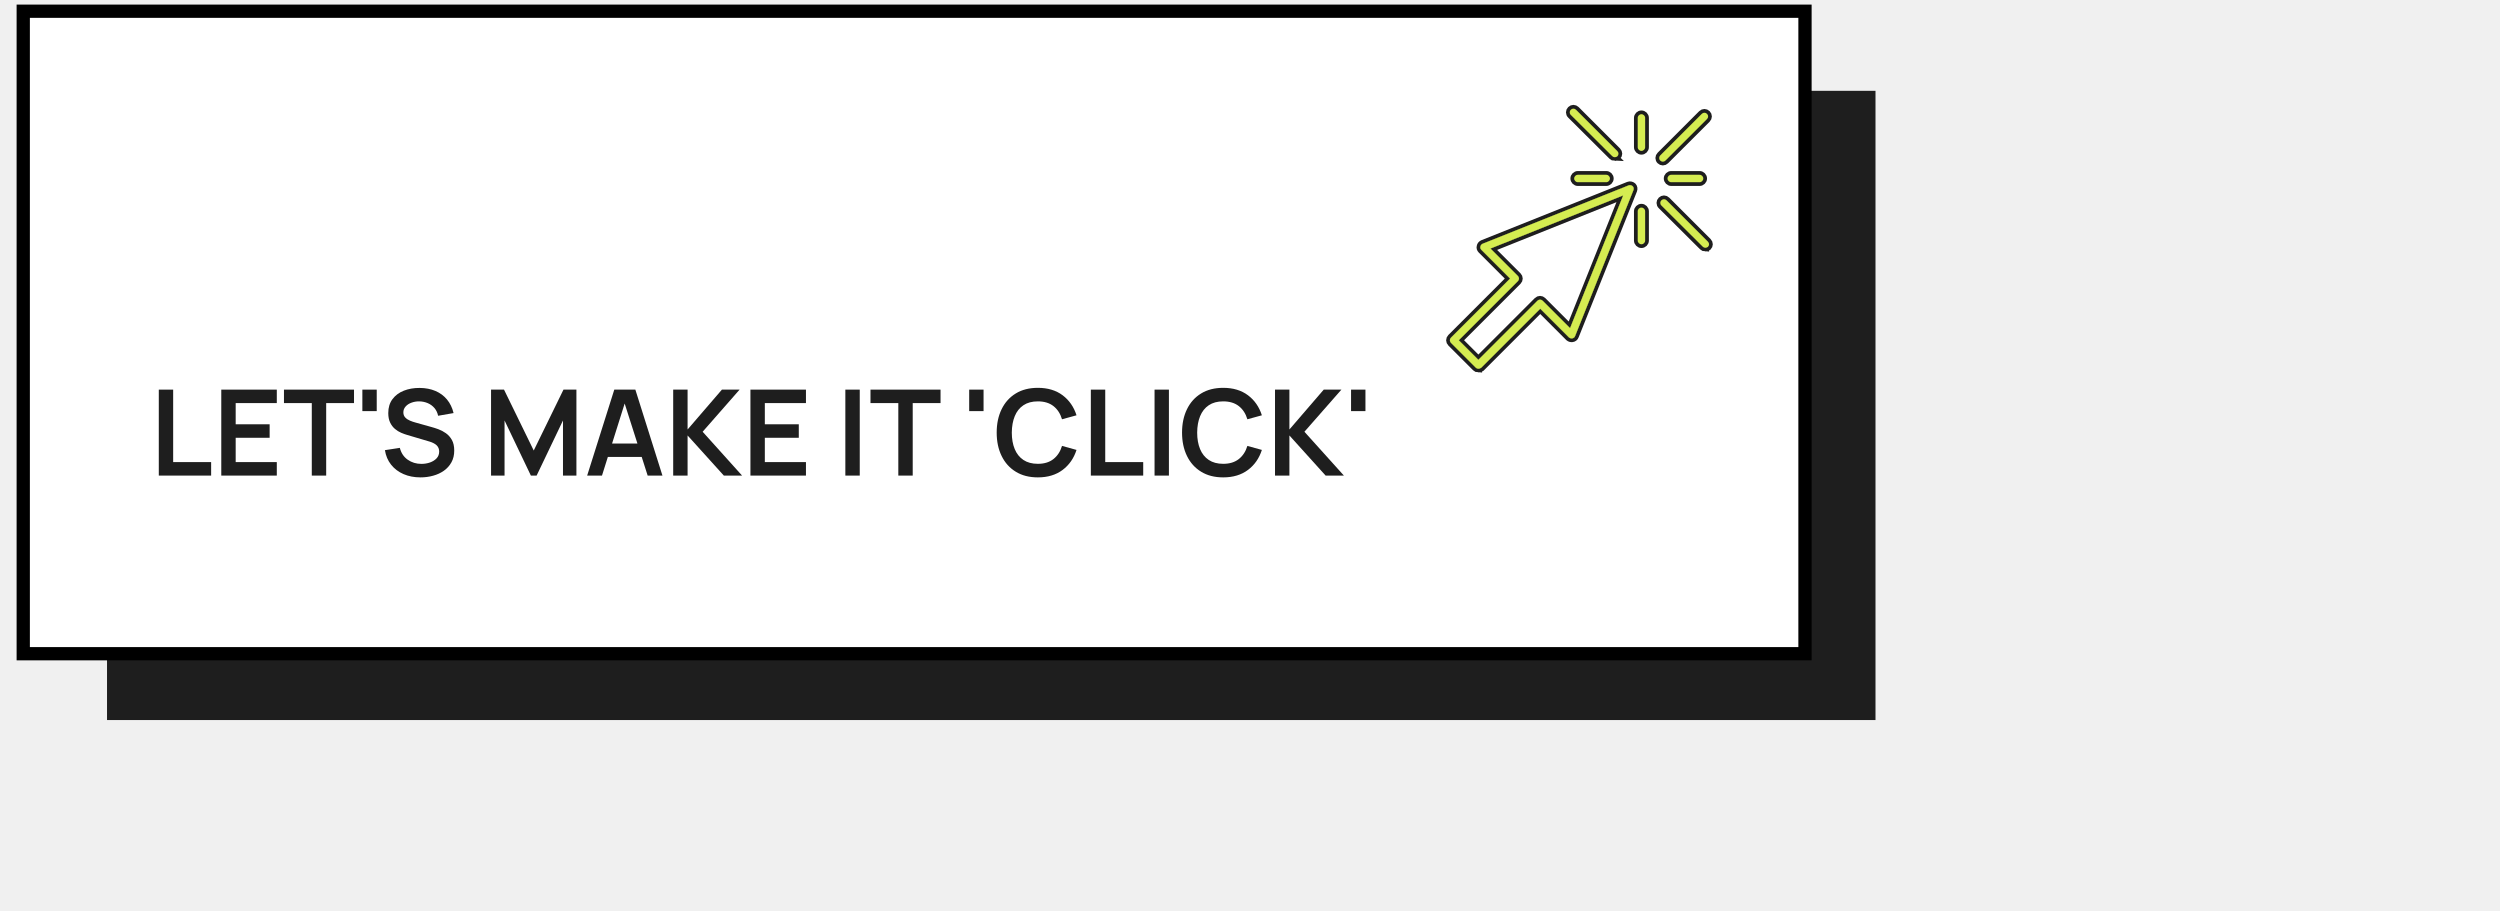
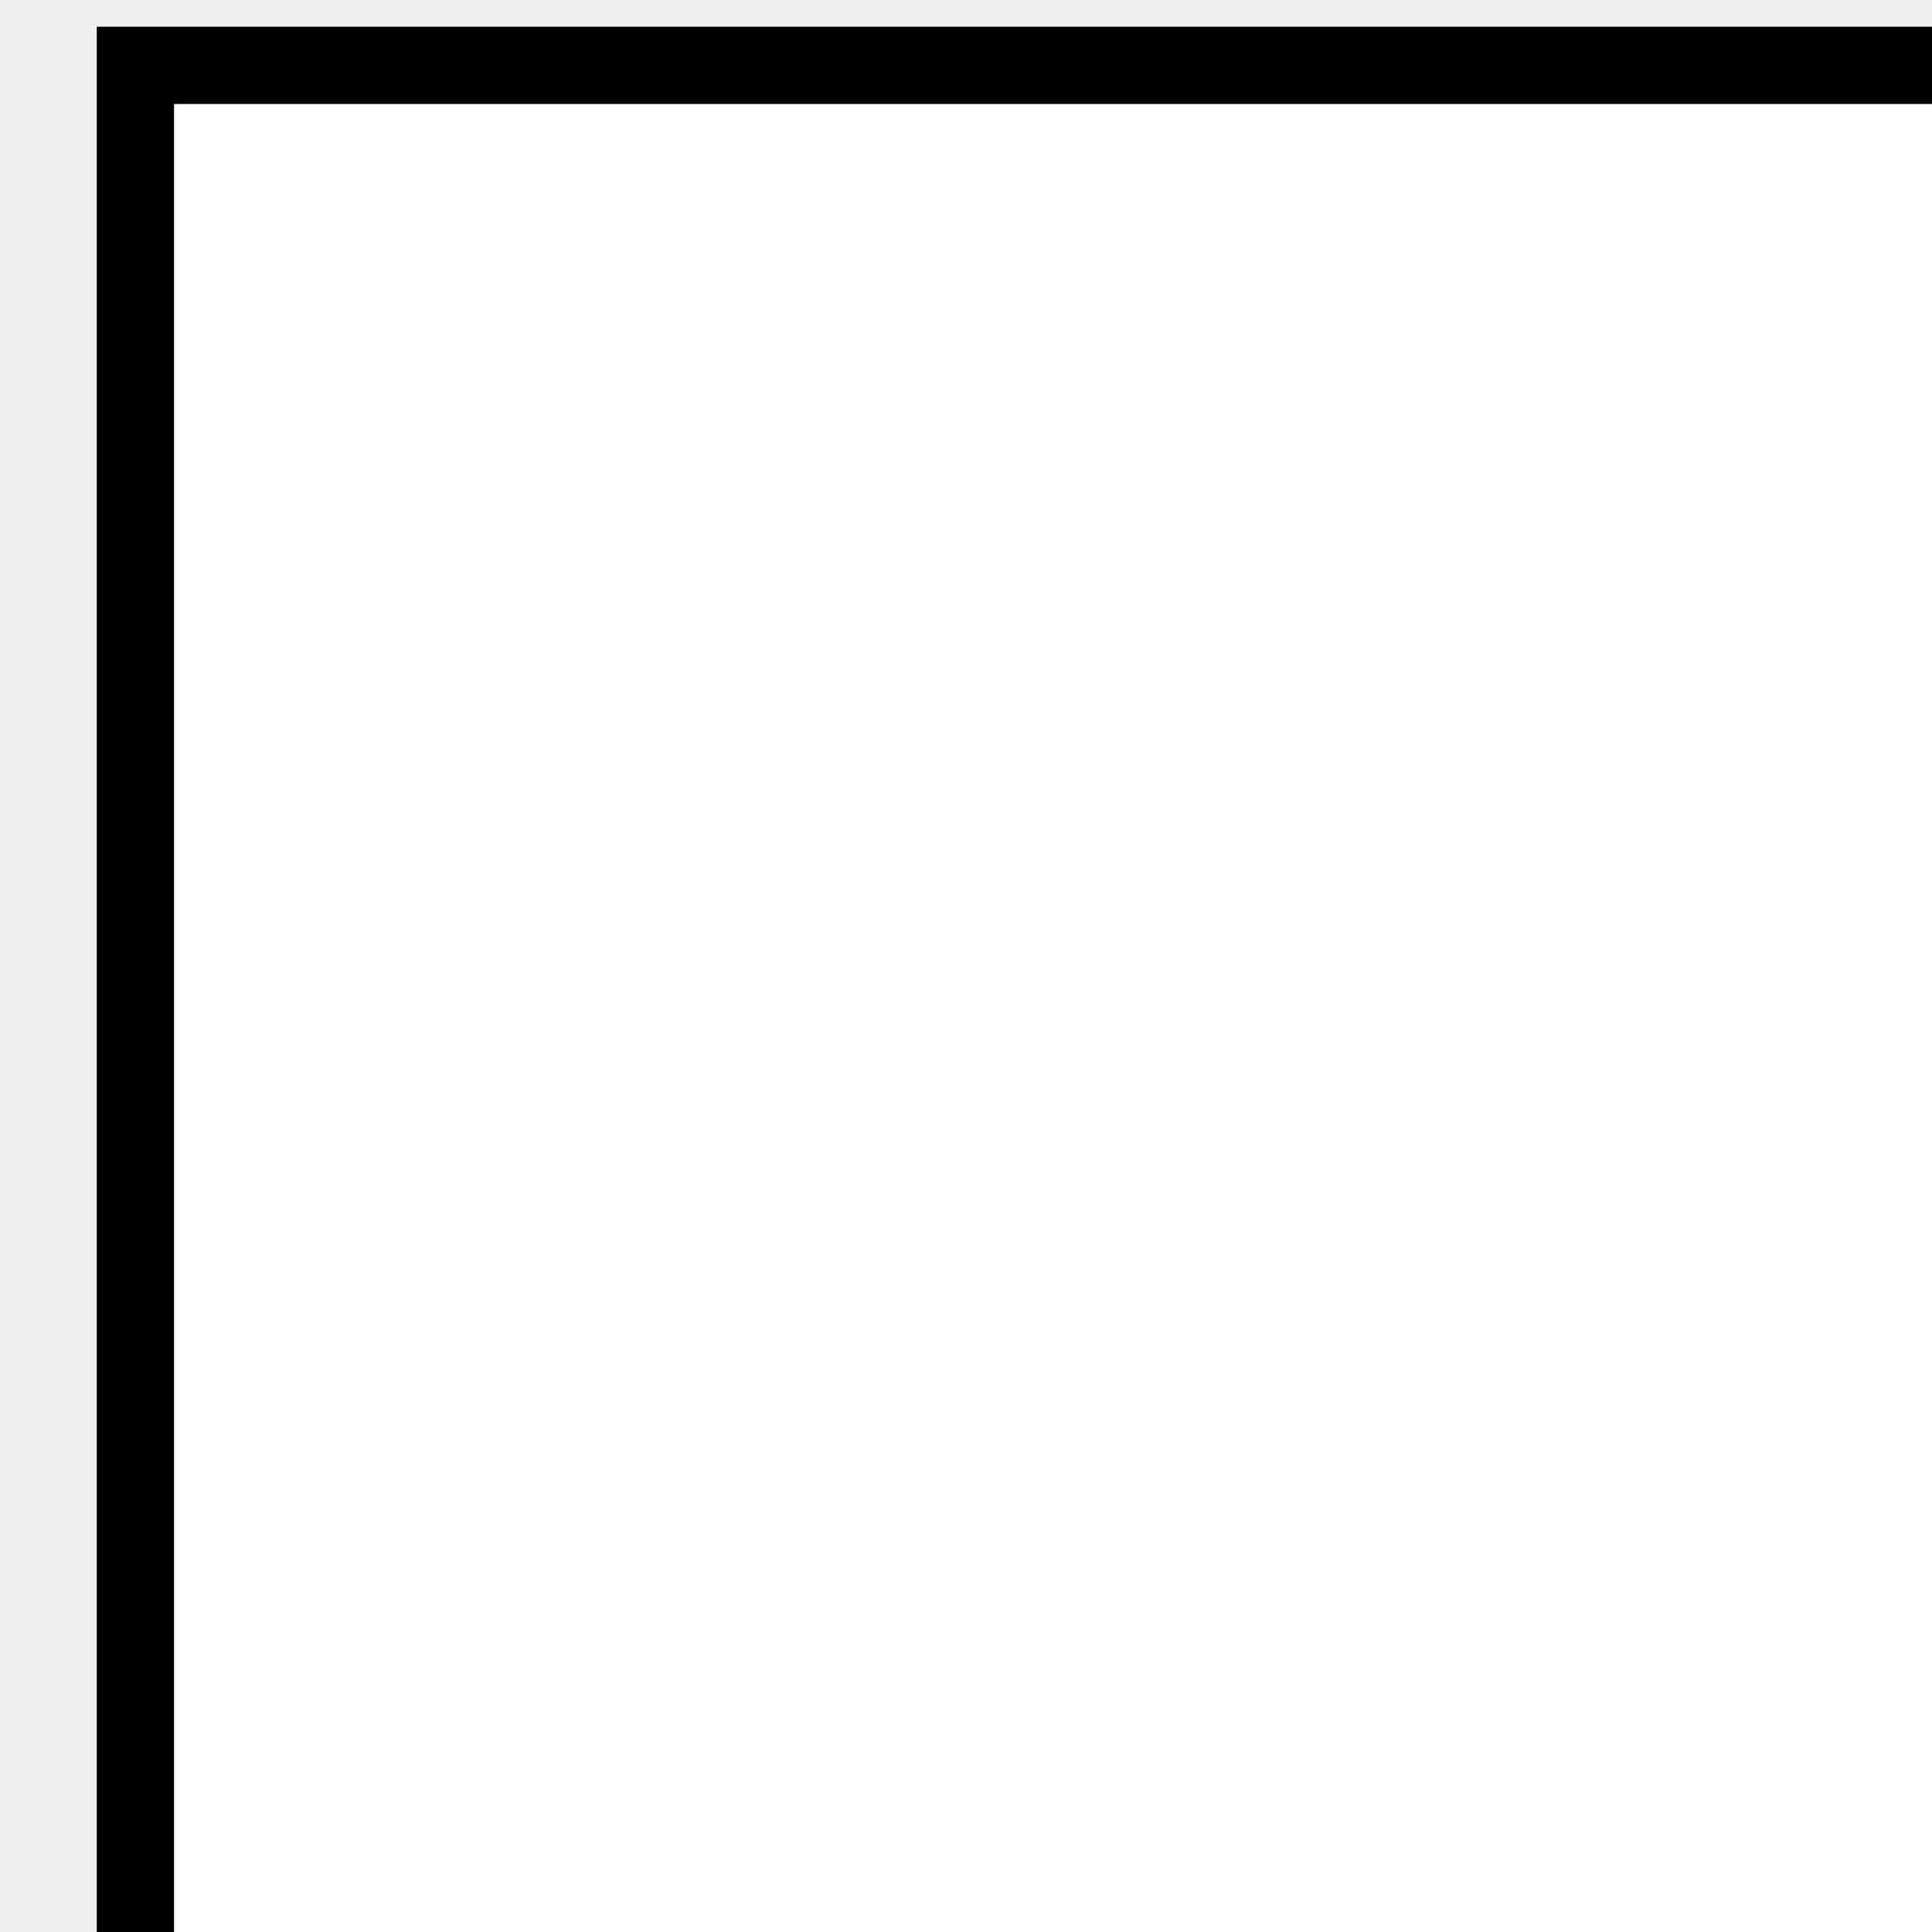
- <svg xmlns="http://www.w3.org/2000/svg" version="1.1">
+ <svg xmlns="http://www.w3.org/2000/svg" version="1.1" viewBox="0 0 100 100">
  <svg xml:space="preserve" data-version="2" data-id="lg_MutCME2ls0dpJKILHv" x="0" y="0">
    <rect width="100%" height="100%" fill="transparent" />
    <rect width="609.13" height="216.73" x="-304.56" y="-108.37" fill="#1e1e1e" paint-order="stroke" rx="0" ry="0" transform="translate(298.88 122.25)scale(.8754)" vector-effect="non-scaling-stroke" />
    <rect width="609.13" height="216.73" x="-304.56" y="-108.37" fill="#fff" stroke="#000" stroke-width="8" paint-order="stroke" rx="0" ry="0" transform="translate(275.62 100.25)scale(.8754)" vector-effect="non-scaling-stroke" />
    <path fill="#1e1e1e" d="M47.881 143.4v-25.92h4.33v21.85h11.45v4.07Z" />
    <rect width="15.78" height="25.92" x="-7.89" y="-12.96" fill="none" rx="0" ry="0" transform="translate(56.27 130.94)" />
    <path fill="#1e1e1e" d="M66.721 143.4v-25.92h16.74v4.06h-12.4v6.39h10.24V132h-10.24v7.33h12.4v4.07Z" />
    <rect width="16.74" height="25.92" x="-8.37" y="-12.96" fill="none" rx="0" ry="0" transform="translate(75.6 130.94)" />
    <path fill="#1e1e1e" d="M94.011 143.4v-21.86h-8.39v-4.06h21.12v4.06h-8.39v21.86Z" />
    <rect width="21.12" height="25.92" x="-10.56" y="-12.96" fill="none" rx="0" ry="0" transform="translate(96.68 130.94)" />
    <path fill="#1e1e1e" d="M109.261 123.96v-6.48h4.33v6.48Z" />
    <rect width="4.33" height="6.48" x="-2.17" y="-3.24" fill="none" rx="0" ry="0" transform="translate(111.93 121.22)" />
    <path fill="#1e1e1e" d="M126.791 143.94q-2.85 0-5.12-.99-2.28-.99-3.75-2.84-1.46-1.84-1.86-4.38l4.5-.69q.58 2.31 2.37 3.57 1.79 1.26 4.13 1.26 1.38 0 2.61-.43 1.22-.44 1.99-1.26.76-.83.76-2.04 0-.54-.18-1-.18-.46-.53-.82-.35-.36-.9-.65-.55-.3-1.27-.52l-6.69-1.98q-.87-.25-1.87-.67-1-.42-1.89-1.17-.89-.75-1.45-1.91-.57-1.16-.57-2.87 0-2.5 1.27-4.2 1.27-1.7 3.42-2.55 2.15-.85 4.78-.83 2.66.02 4.75.91t3.49 2.58q1.4 1.7 1.98 4.09l-4.66.81q-.29-1.37-1.11-2.33-.82-.96-2-1.47-1.18-.5-2.51-.54-1.29-.02-2.4.39-1.11.4-1.78 1.16-.68.76-.68 1.76 0 .96.58 1.56.57.6 1.43.95.85.36 1.74.59l4.64 1.3q.95.25 2.14.68 1.19.43 2.29 1.21 1.1.77 1.81 2.03.71 1.26.71 3.2 0 2.02-.84 3.54t-2.26 2.53q-1.42 1.01-3.25 1.51-1.82.51-3.82.51" />
    <rect width="20.9" height="26.98" x="-10.45" y="-13.49" fill="none" rx="0" ry="0" transform="translate(127.01 130.95)" />
    <path fill="#1e1e1e" d="M148.061 143.4v-25.92h3.91l8.96 18.36 8.97-18.36h3.9v25.92h-4.05v-16.62l-7.95 16.62h-1.73l-7.94-16.62v16.62Z" />
    <rect width="25.74" height="25.92" x="-12.87" y="-12.96" fill="none" rx="0" ry="0" transform="translate(161.43 130.94)" />
    <path fill="#1e1e1e" d="m177.041 143.4 8.18-25.92h6.35l8.17 25.92h-4.46l-7.42-23.26h.97l-7.32 23.26Zm4.56-5.62v-4.05h13.61v4.05Z" />
    <rect width="22.7" height="25.92" x="-11.35" y="-12.96" fill="none" rx="0" ry="0" transform="translate(188.9 130.94)" />
    <path fill="#1e1e1e" d="M202.981 143.4v-25.92h4.34v12.02l10.35-12.02h5.33l-11.14 12.7 11.89 13.22h-5.5l-10.93-12.1v12.1Z" />
    <rect width="20.77" height="25.92" x="-10.38" y="-12.96" fill="none" rx="0" ry="0" transform="translate(213.87 130.94)" />
    <path fill="#1e1e1e" d="M226.271 143.4v-25.92h16.74v4.06h-12.4v6.39h10.24V132h-10.24v7.33h12.4v4.07Z" />
    <rect width="16.74" height="25.92" x="-8.37" y="-12.96" fill="none" rx="0" ry="0" transform="translate(235.14 130.94)" />
    <path fill="#1e1e1e" d="M254.891 143.4v-25.92h4.34v25.92Z" />
    <rect width="4.34" height="25.92" x="-2.17" y="-12.96" fill="none" rx="0" ry="0" transform="translate(257.56 130.94)" />
    <path fill="#1e1e1e" d="M270.861 143.4v-21.86h-8.39v-4.06h21.12v4.06h-8.39v21.86Z" />
    <rect width="21.12" height="25.92" x="-10.56" y="-12.96" fill="none" rx="0" ry="0" transform="translate(273.53 130.94)" />
    <path fill="#1e1e1e" d="M292.231 123.96v-6.48h4.33v6.48Z" />
    <rect width="4.33" height="6.48" x="-2.17" y="-3.24" fill="none" rx="0" ry="0" transform="translate(294.9 121.22)" />
    <path fill="#1e1e1e" d="M312.931 143.94q-3.89 0-6.66-1.71-2.78-1.7-4.26-4.74-1.49-3.04-1.49-7.05 0-4.02 1.49-7.06 1.48-3.04 4.26-4.74 2.77-1.7 6.66-1.7 4.48 0 7.47 2.24 2.98 2.24 4.19 6.04l-4.37 1.2q-.76-2.54-2.58-3.97-1.82-1.43-4.71-1.43-2.61 0-4.35 1.17-1.74 1.17-2.61 3.29-.87 2.11-.89 4.96 0 2.84.87 4.95.87 2.12 2.62 3.29t4.36 1.17q2.89 0 4.71-1.44 1.82-1.44 2.58-3.96l4.37 1.21q-1.21 3.79-4.19 6.03-2.99 2.25-7.47 2.25" />
    <rect width="24.07" height="27" x="-12.04" y="-13.5" fill="none" rx="0" ry="0" transform="translate(313.06 130.94)" />
    <path fill="#1e1e1e" d="M328.911 143.4v-25.92h4.34v21.85h11.45v4.07Z" />
    <rect width="15.79" height="25.92" x="-7.89" y="-12.96" fill="none" rx="0" ry="0" transform="translate(337.3 130.94)" />
    <path fill="#1e1e1e" d="M348.121 143.4v-25.92h4.33v25.92Z" />
    <rect width="4.33" height="25.92" x="-2.17" y="-12.96" fill="none" rx="0" ry="0" transform="translate(350.79 130.94)" />
    <path fill="#1e1e1e" d="M368.821 143.94q-3.89 0-6.66-1.71-2.78-1.7-4.26-4.74-1.49-3.04-1.49-7.05 0-4.02 1.49-7.06 1.48-3.04 4.26-4.74 2.77-1.7 6.66-1.7 4.48 0 7.47 2.24 2.98 2.24 4.19 6.04l-4.37 1.2q-.76-2.54-2.58-3.97-1.82-1.43-4.71-1.43-2.61 0-4.35 1.17-1.74 1.17-2.61 3.29-.87 2.11-.89 4.96 0 2.84.87 4.95.87 2.12 2.62 3.29t4.36 1.17q2.89 0 4.71-1.44 1.82-1.44 2.58-3.96l4.37 1.21q-1.21 3.79-4.19 6.03-2.99 2.25-7.47 2.25" />
    <rect width="24.07" height="27" x="-12.04" y="-13.5" fill="none" rx="0" ry="0" transform="translate(368.95 130.94)" />
    <path fill="#1e1e1e" d="M384.441 143.4v-25.92h4.34v12.02l10.35-12.02h5.33l-11.15 12.7 11.9 13.22h-5.51l-10.92-12.1v12.1Z" />
    <rect width="20.77" height="25.92" x="-10.38" y="-12.96" fill="none" rx="0" ry="0" transform="translate(395.33 130.94)" />
    <path fill="#1e1e1e" d="M407.371 123.96v-6.48h4.34v6.48Z" />
    <rect width="4.34" height="6.48" x="-2.17" y="-3.24" fill="none" rx="0" ry="0" transform="translate(410.04 121.22)" />
    <g paint-order="stroke">
      <path fill="#d5ec51" stroke="#1e1e1e" stroke-width="2.25" d="M445.758 111.19a1.11 1.11 0 0 1-.786-.338l-7.474-7.473a1.11 1.11 0 0 1-.337-.787c0-.28.113-.562.337-.787l17.813-17.812-8.654-8.653c-.28-.281-.393-.674-.28-1.011.055-.394.336-.675.674-.843l43.996-17.588c.394-.168.9-.056 1.237.225.337.337.393.787.224 1.236l-17.587 43.997c-.113.337-.45.618-.843.674a1.277 1.277 0 0 1-1.011-.28l-8.654-8.654-17.812 17.812c-.28.169-.562.281-.843.281zm-5.9-8.598 5.9 5.9L463.57 90.68c.45-.45 1.124-.45 1.574 0l8.26 8.26 16.014-40.008-40.007 16.015 8.26 8.26c.449.45.449 1.123 0 1.573z" />
      <g clip-path="url(#a)" transform="translate(464.88 83.5)scale(.5619)">
        <clipPath id="a">
          <path stroke-linecap="round" d="M-34.032 49.27c-.5 0-1-.2-1.4-.6l-13.3-13.3c-.4-.4-.6-.9-.6-1.4 0-.5.2-1 .6-1.4l31.7-31.7-15.4-15.4c-.5-.5-.7-1.2-.5-1.8.1-.7.6-1.2 1.2-1.5l78.3-31.3c.7-.3 1.6-.1 2.2.4.6.6.7 1.4.4 2.2l-31.3 78.3c-.2.6-.8 1.1-1.5 1.2-.7.1-1.3-.1-1.8-.5l-15.4-15.4-31.7 31.7c-.5.3-1 .5-1.5.5m-10.5-15.3 10.5 10.5 31.7-31.7c.8-.8 2-.8 2.8 0l14.7 14.7 28.5-71.2-71.2 28.5 14.7 14.7c.8.8.8 2 0 2.8z" />
        </clipPath>
        <path fill="#d5ec51" stroke="#1e1e1e" stroke-width="4" d="M-34.032 49.27c-.5 0-1-.2-1.4-.6l-13.3-13.3c-.4-.4-.6-.9-.6-1.4 0-.5.2-1 .6-1.4l31.7-31.7-15.4-15.4c-.5-.5-.7-1.2-.5-1.8.1-.7.6-1.2 1.2-1.5l78.3-31.3c.7-.3 1.6-.1 2.2.4.6.6.7 1.4.4 2.2l-31.3 78.3c-.2.6-.8 1.1-1.5 1.2-.7.1-1.3-.1-1.8-.5l-15.4-15.4-31.7 31.7c-.5.3-1 .5-1.5.5zm-10.5-15.3 10.5 10.5 31.7-31.7c.8-.8 2-.8 2.8 0l14.7 14.7 28.5-71.2-71.2 28.5 14.7 14.7c.8.8.8 2 0 2.8z" />
      </g>
      <path fill="#d5ec51" stroke="#1e1e1e" stroke-width="2.25" d="M486.89 47.414a1.11 1.11 0 0 1-.787-.338l-12.475-12.418a1.086 1.086 0 0 1 0-1.573c.45-.45 1.124-.45 1.574 0l12.474 12.474c.45.45.45 1.124 0 1.574-.225.168-.506.28-.787.28zm27.308 27.308a1.11 1.11 0 0 1-.787-.337l-12.474-12.418a1.086 1.086 0 0 1 0-1.574c.45-.45 1.124-.45 1.573 0l12.474 12.475c.45.45.45 1.123 0 1.573-.224.168-.505.28-.786.28zm-12.812-25.96a1.11 1.11 0 0 1-.786-.337 1.086 1.086 0 0 1 0-1.573l12.53-12.53c.45-.45 1.124-.45 1.573 0 .45.449.45 1.123 0 1.573l-12.53 12.53a1.11 1.11 0 0 1-.787.337zm11.07 6.181h-8.541c-.618 0-1.124-.506-1.124-1.124s.506-1.124 1.124-1.124h8.54c.619 0 1.125.506 1.125 1.124s-.506 1.124-1.124 1.124zm-17.532-9.44a1.127 1.127 0 0 1-1.123-1.124v-8.822c0-.618.505-1.123 1.123-1.123s1.124.505 1.124 1.123v8.822c0 .618-.505 1.124-1.124 1.124zm-10.62 9.44h-8.54c-.618 0-1.124-.506-1.124-1.124s.506-1.124 1.124-1.124h8.54c.619 0 1.124.506 1.124 1.124s-.505 1.124-1.123 1.124zm10.62 18.711a1.127 1.127 0 0 1-1.123-1.124v-8.82c0-.618.505-1.124 1.123-1.124s1.124.506 1.124 1.124v8.821c0 .619-.505 1.124-1.124 1.124z" />
    </g>
  </svg>
</svg>
